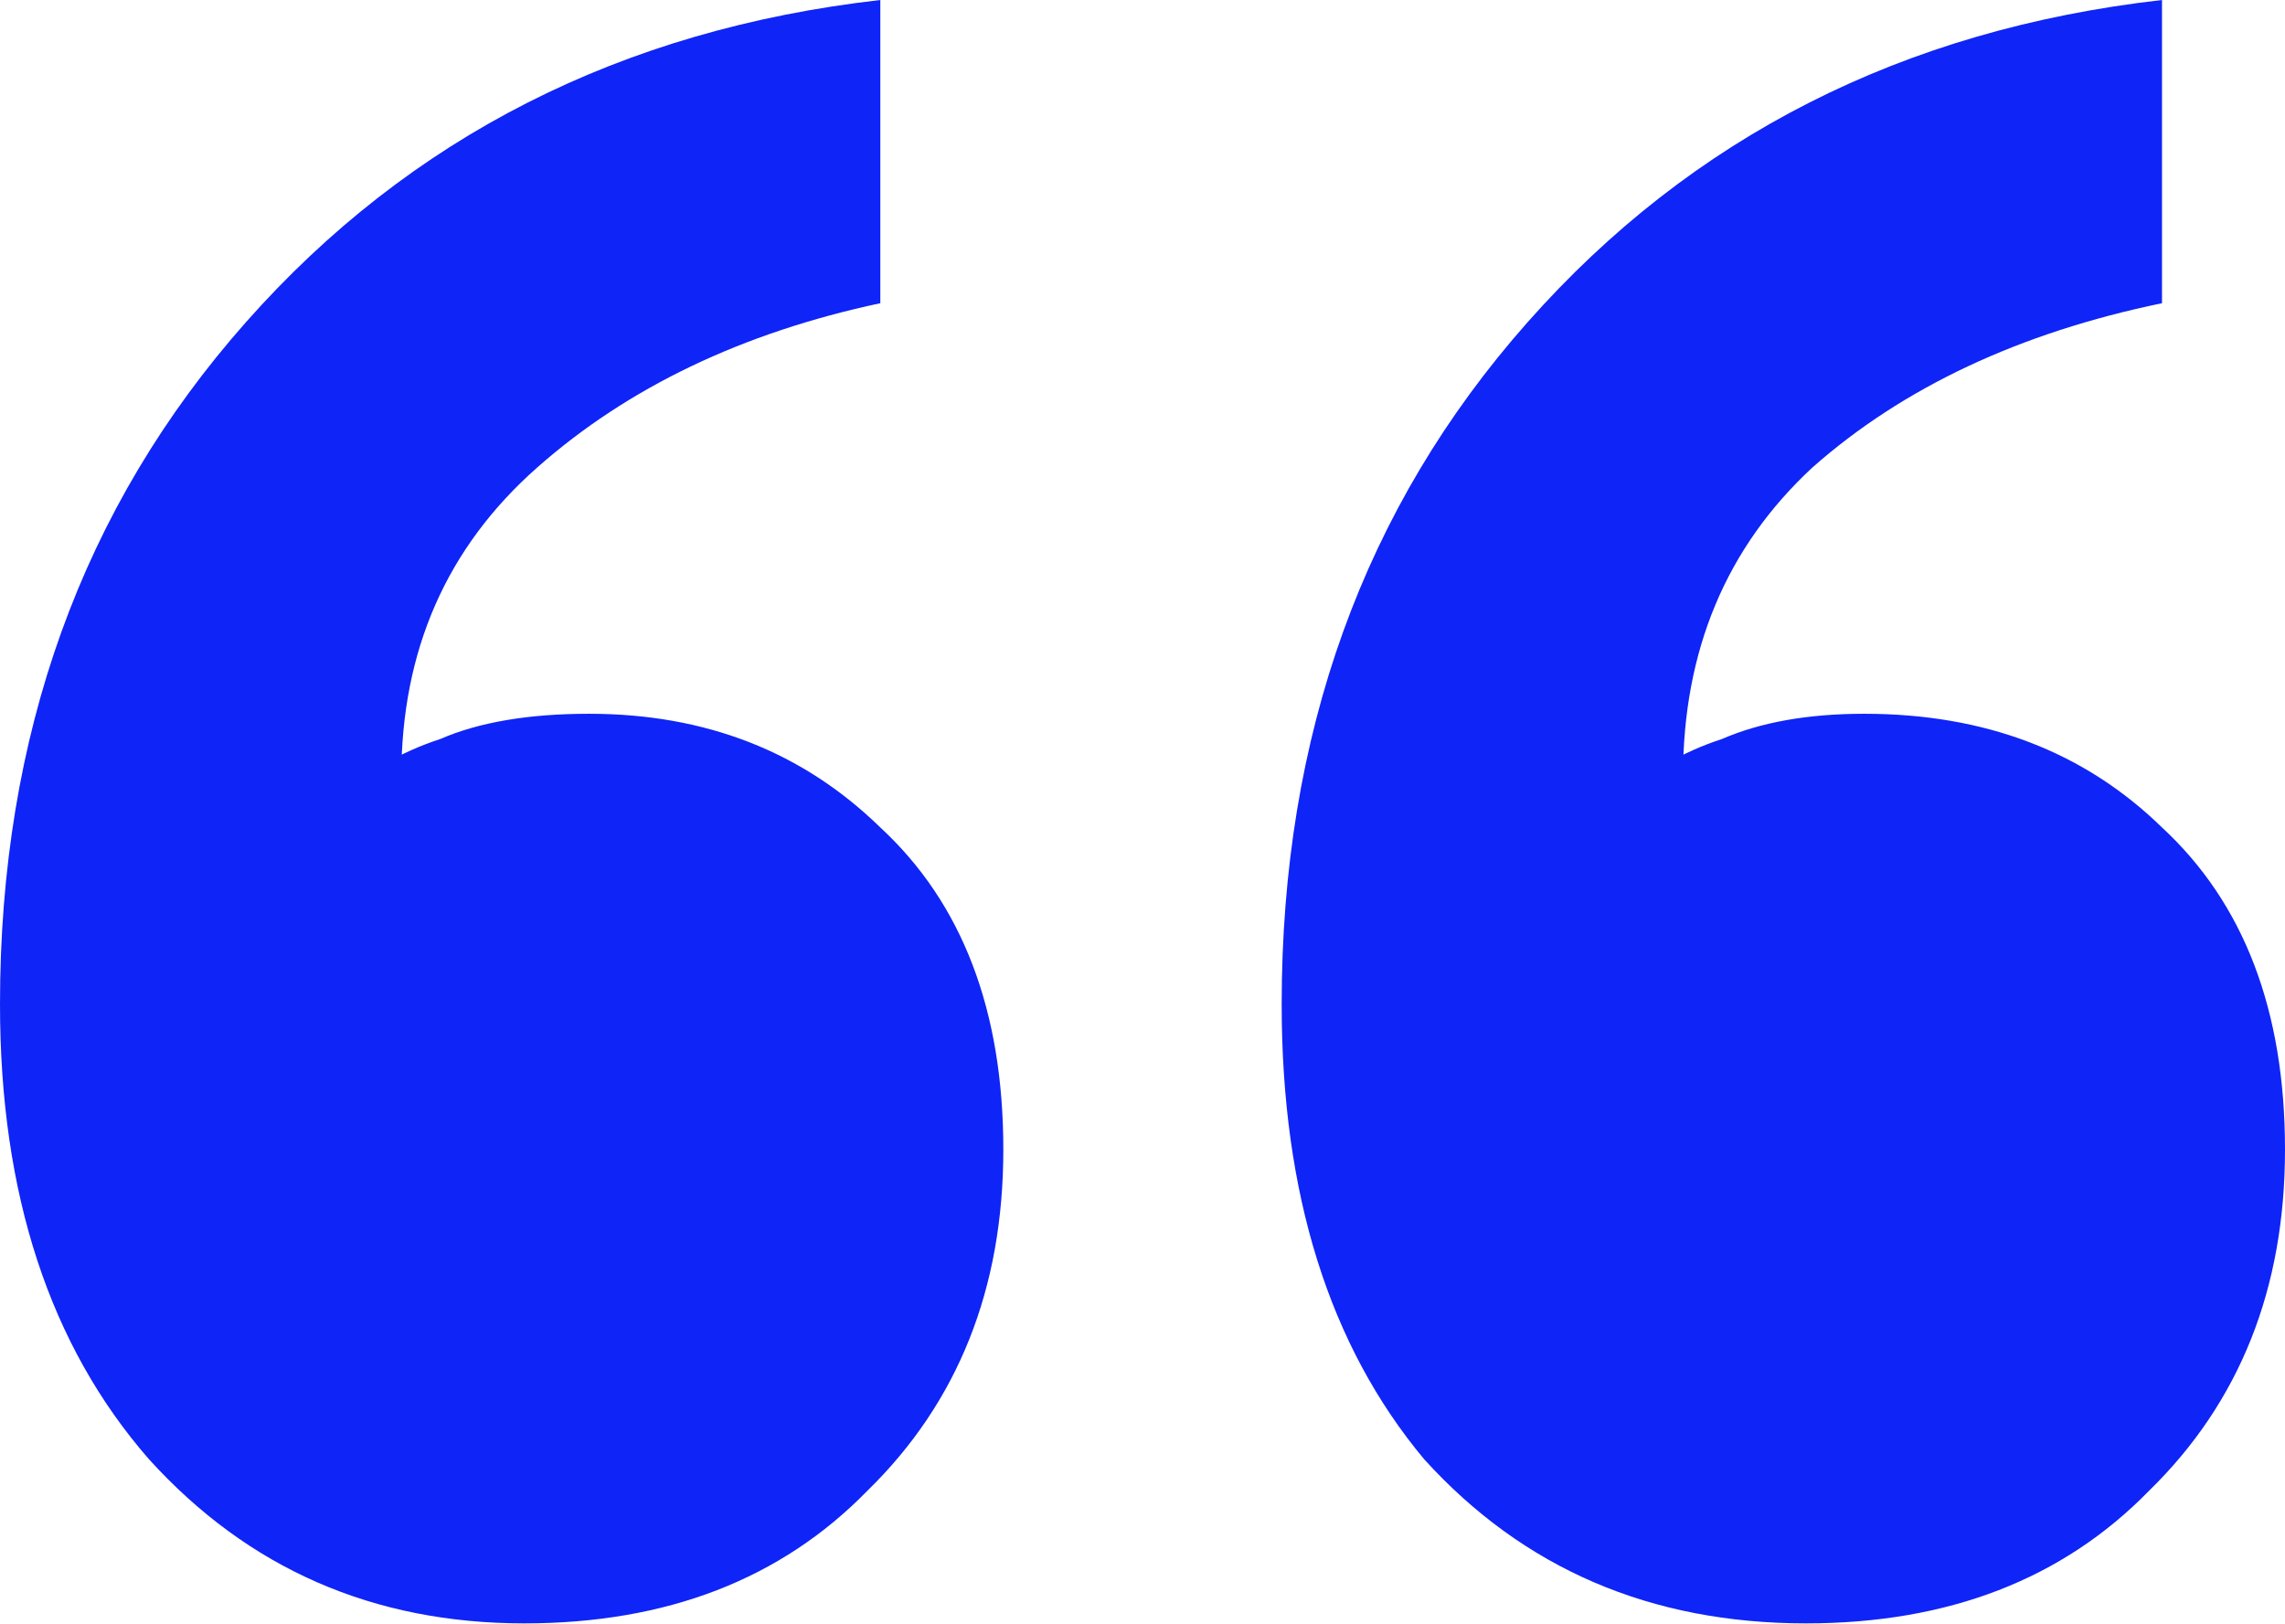
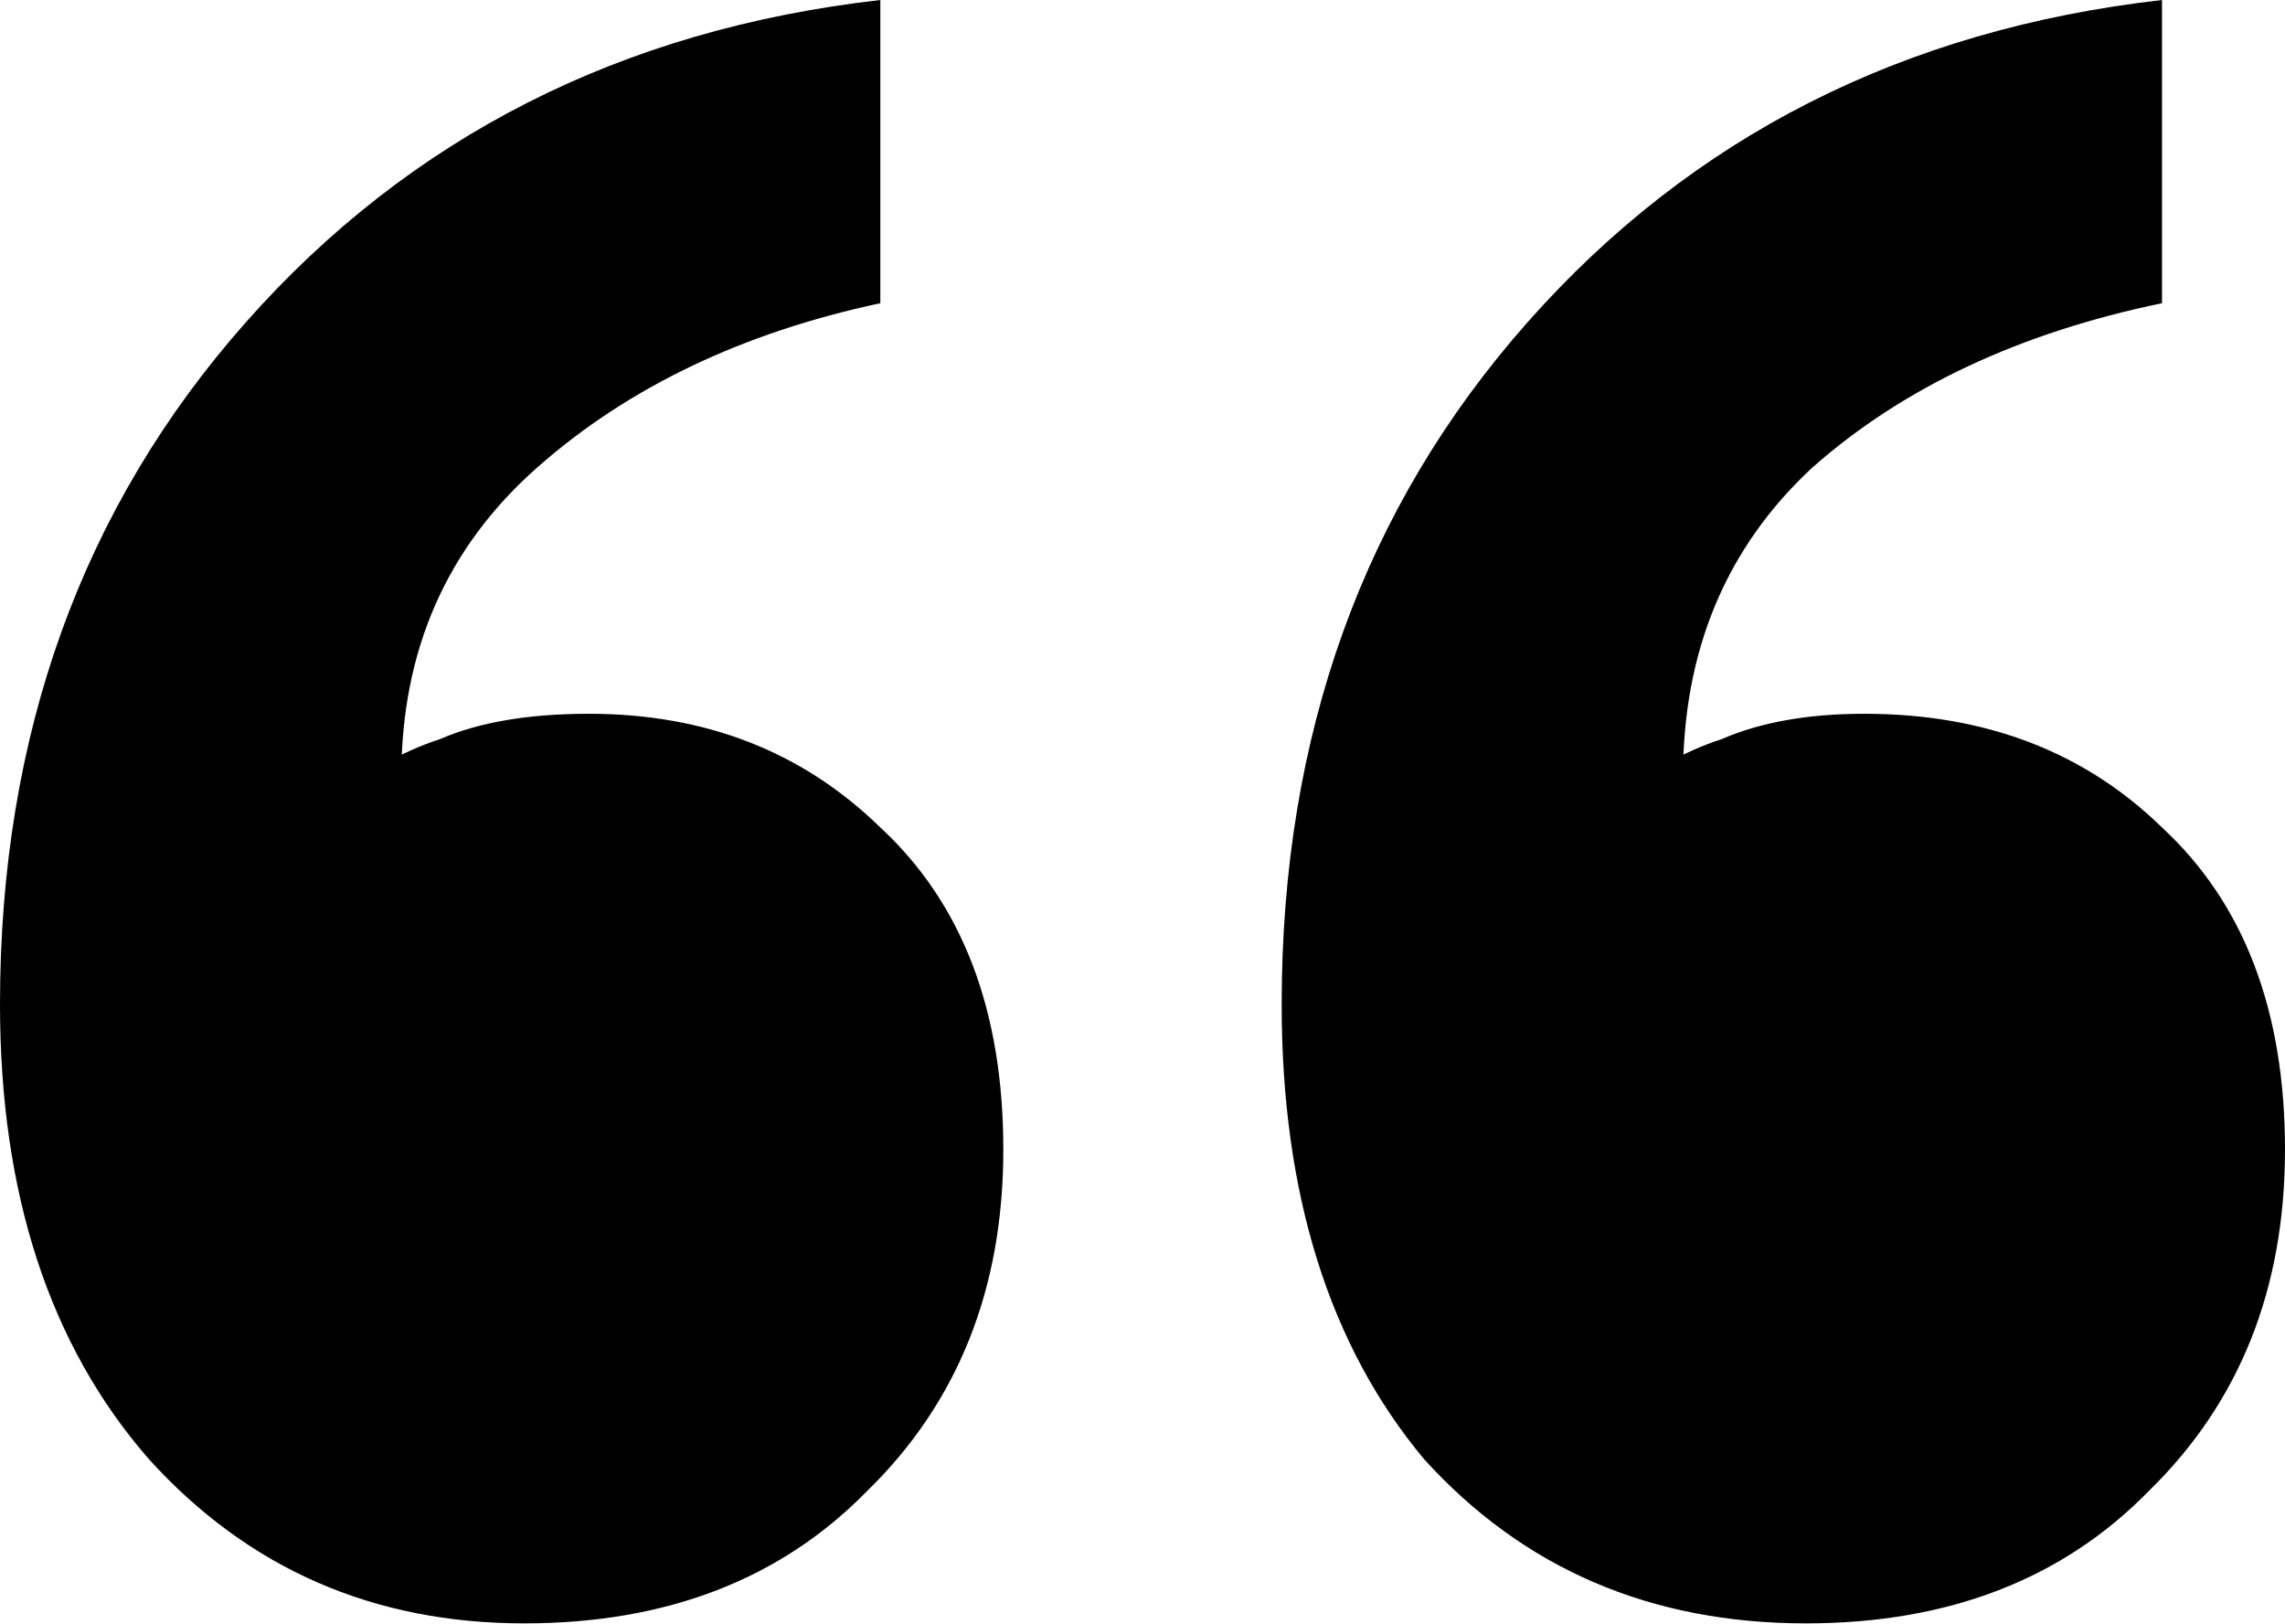
<svg xmlns="http://www.w3.org/2000/svg" width="76" height="54" viewBox="0 0 76 54">
-   <path d="M13.348 25.844L10.98 26.685C12.128 25.704 13.348 25.004 14.64 24.584C15.932 24.023 17.583 23.743 19.592 23.743C23.467 23.743 26.697 25.004 29.28 27.525C32.008 30.047 33.371 33.619 33.371 38.241C33.371 42.864 31.864 46.646 28.85 49.588C25.979 52.529 22.176 54 17.439 54C12.415 54 8.253 52.179 4.952 48.537C1.651 44.755 0 39.712 0 33.409C0 24.444 2.727 16.879 8.181 10.716C13.636 4.553 20.669 0.981 29.28 0V10.086C24.687 11.066 20.884 12.887 17.87 15.549C14.855 18.21 13.348 21.642 13.348 25.844ZM55.977 25.844L53.609 26.685C54.757 25.704 55.977 25.004 57.269 24.584C58.561 24.023 60.14 23.743 62.006 23.743C66.025 23.743 69.326 25.004 71.909 27.525C74.636 30.047 76 33.619 76 38.241C76 42.864 74.493 46.646 71.479 49.588C68.608 52.529 64.805 54 60.068 54C54.901 54 50.667 52.179 47.365 48.537C44.208 44.755 42.629 39.712 42.629 33.409C42.629 24.444 45.356 16.879 50.81 10.716C56.264 4.553 63.297 0.981 71.909 0V10.086C67.173 11.066 63.297 12.887 60.283 15.549C57.413 18.21 55.977 21.642 55.977 25.844Z" fill="#0F24F7" />
+   <path d="M13.348 25.844L10.98 26.685C12.128 25.704 13.348 25.004 14.64 24.584C15.932 24.023 17.583 23.743 19.592 23.743C23.467 23.743 26.697 25.004 29.28 27.525C32.008 30.047 33.371 33.619 33.371 38.241C33.371 42.864 31.864 46.646 28.85 49.588C25.979 52.529 22.176 54 17.439 54C12.415 54 8.253 52.179 4.952 48.537C1.651 44.755 0 39.712 0 33.409C0 24.444 2.727 16.879 8.181 10.716C13.636 4.553 20.669 0.981 29.28 0V10.086C24.687 11.066 20.884 12.887 17.87 15.549C14.855 18.21 13.348 21.642 13.348 25.844ZM55.977 25.844L53.609 26.685C54.757 25.704 55.977 25.004 57.269 24.584C58.561 24.023 60.14 23.743 62.006 23.743C66.025 23.743 69.326 25.004 71.909 27.525C74.636 30.047 76 33.619 76 38.241C76 42.864 74.493 46.646 71.479 49.588C68.608 52.529 64.805 54 60.068 54C54.901 54 50.667 52.179 47.365 48.537C44.208 44.755 42.629 39.712 42.629 33.409C42.629 24.444 45.356 16.879 50.81 10.716C56.264 4.553 63.297 0.981 71.909 0V10.086C67.173 11.066 63.297 12.887 60.283 15.549C57.413 18.21 55.977 21.642 55.977 25.844Z" fill="currentColor" />
</svg>
